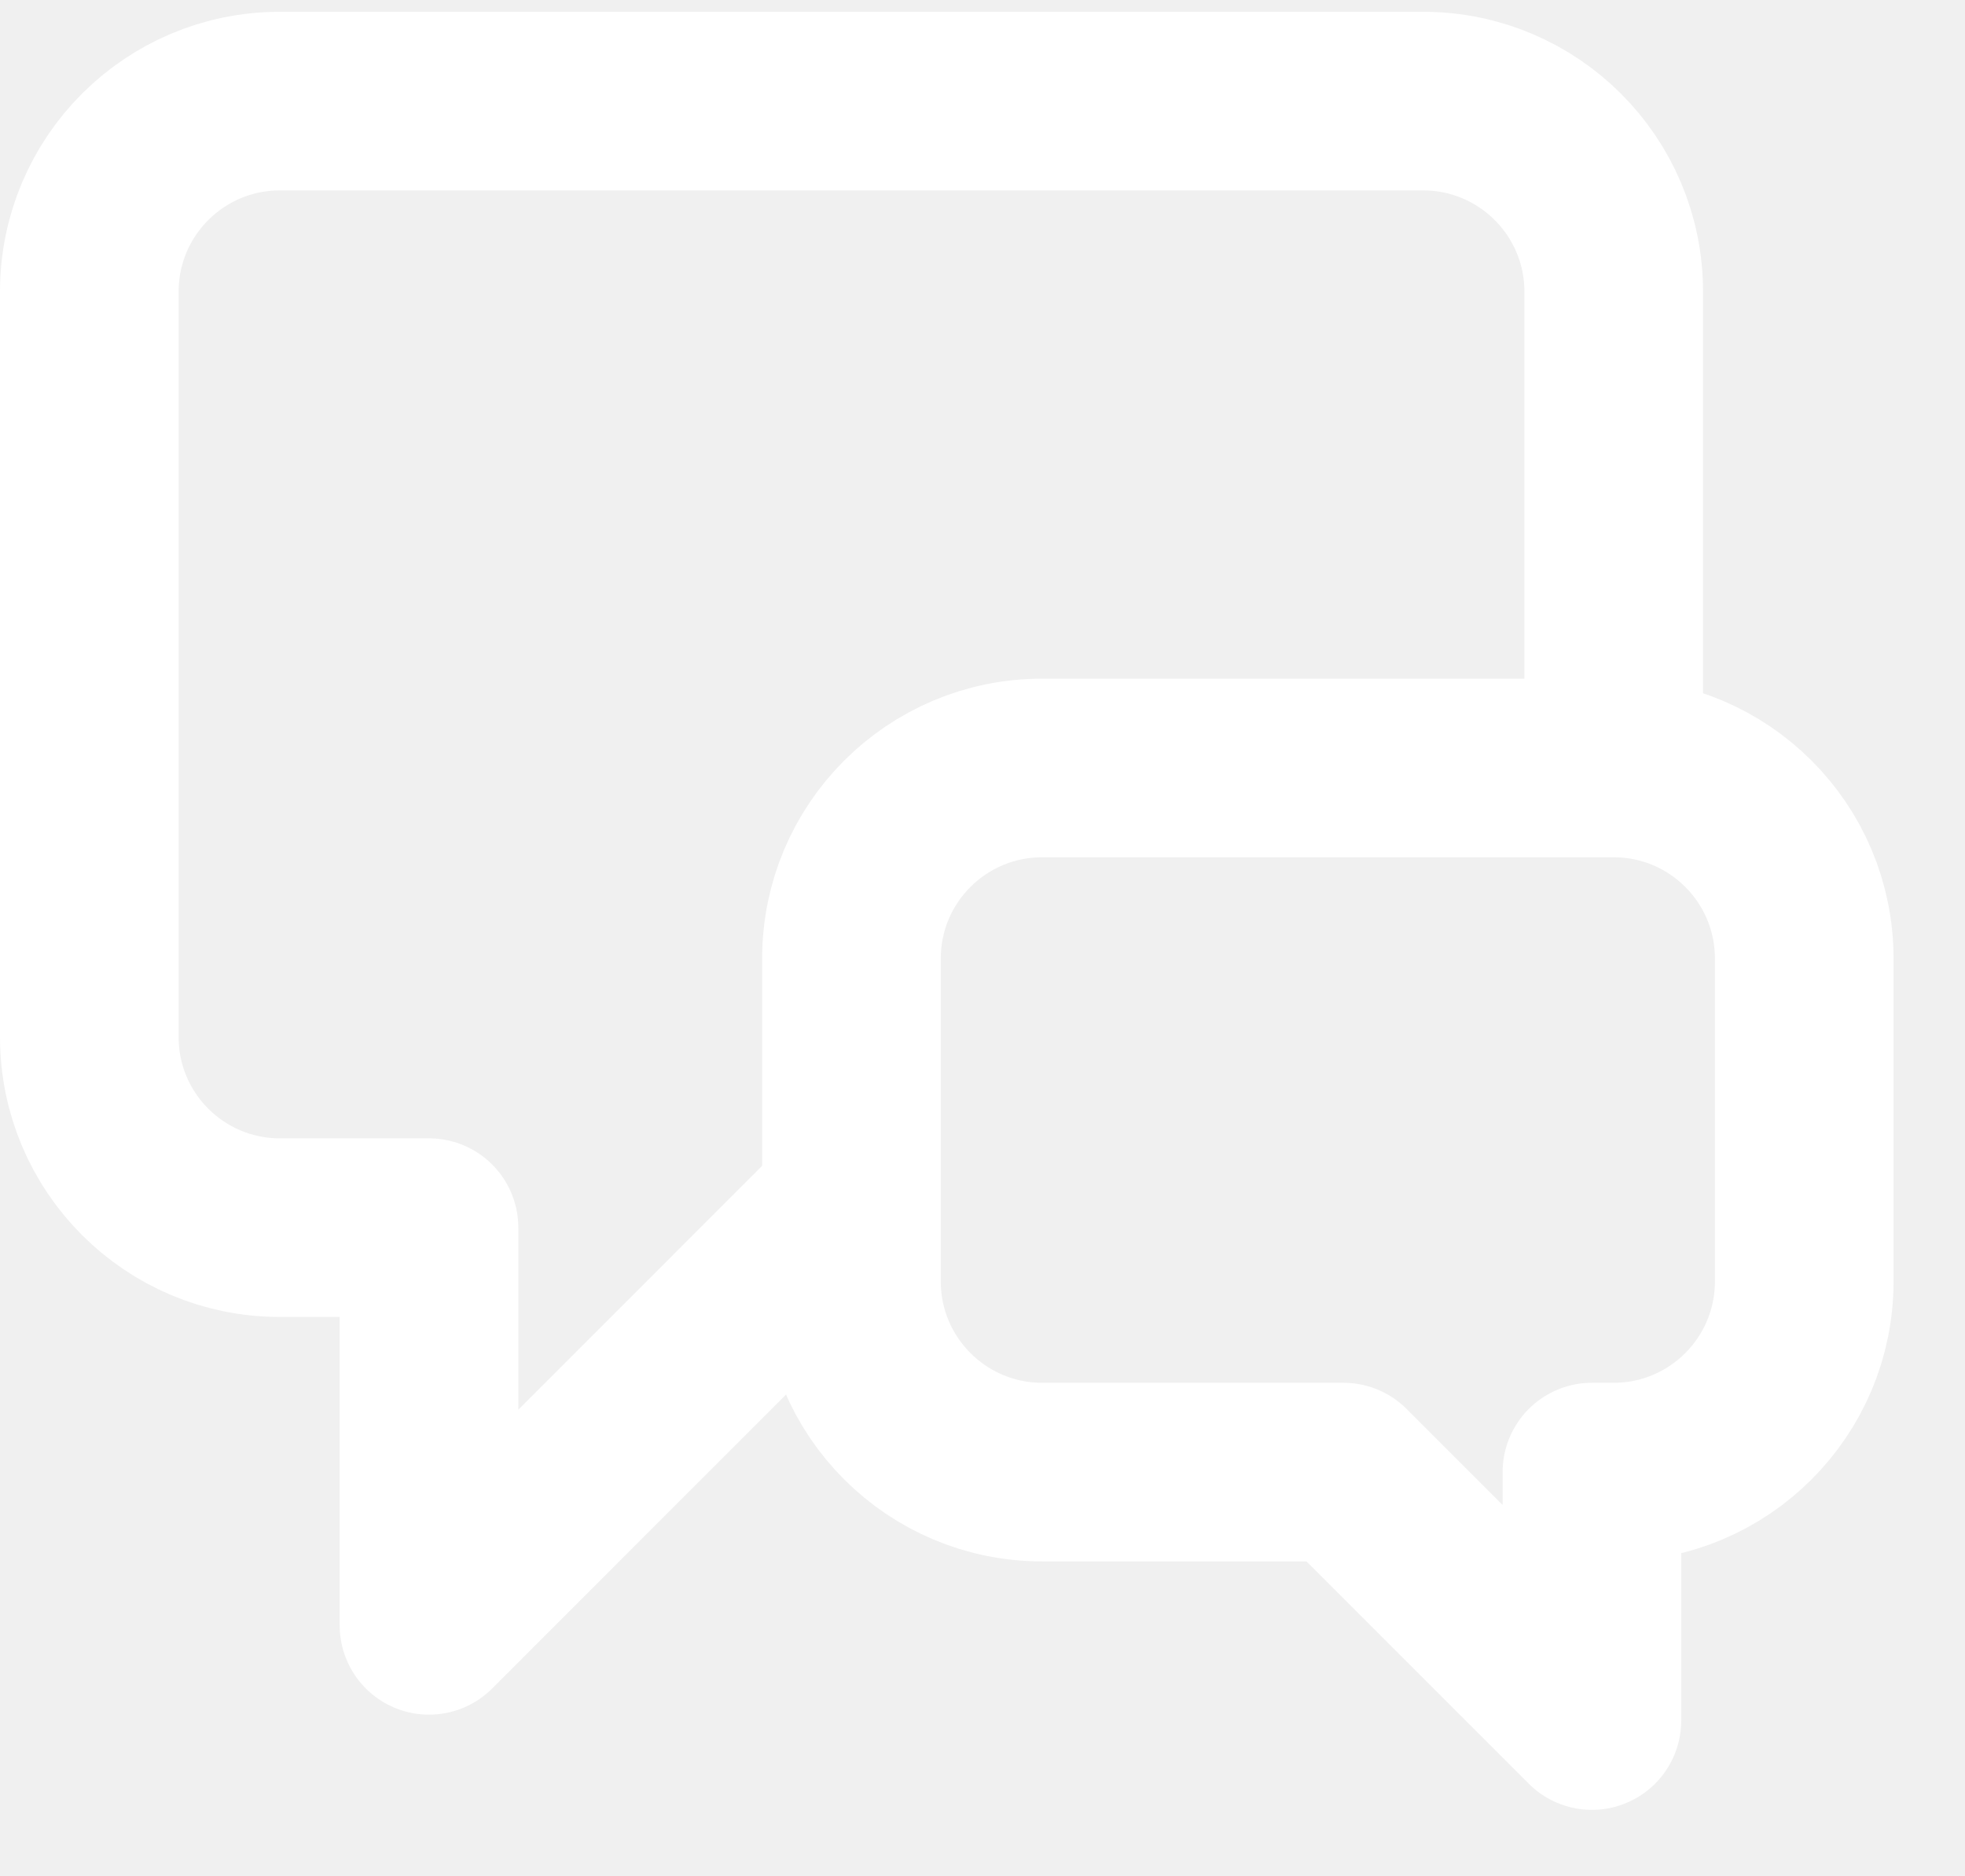
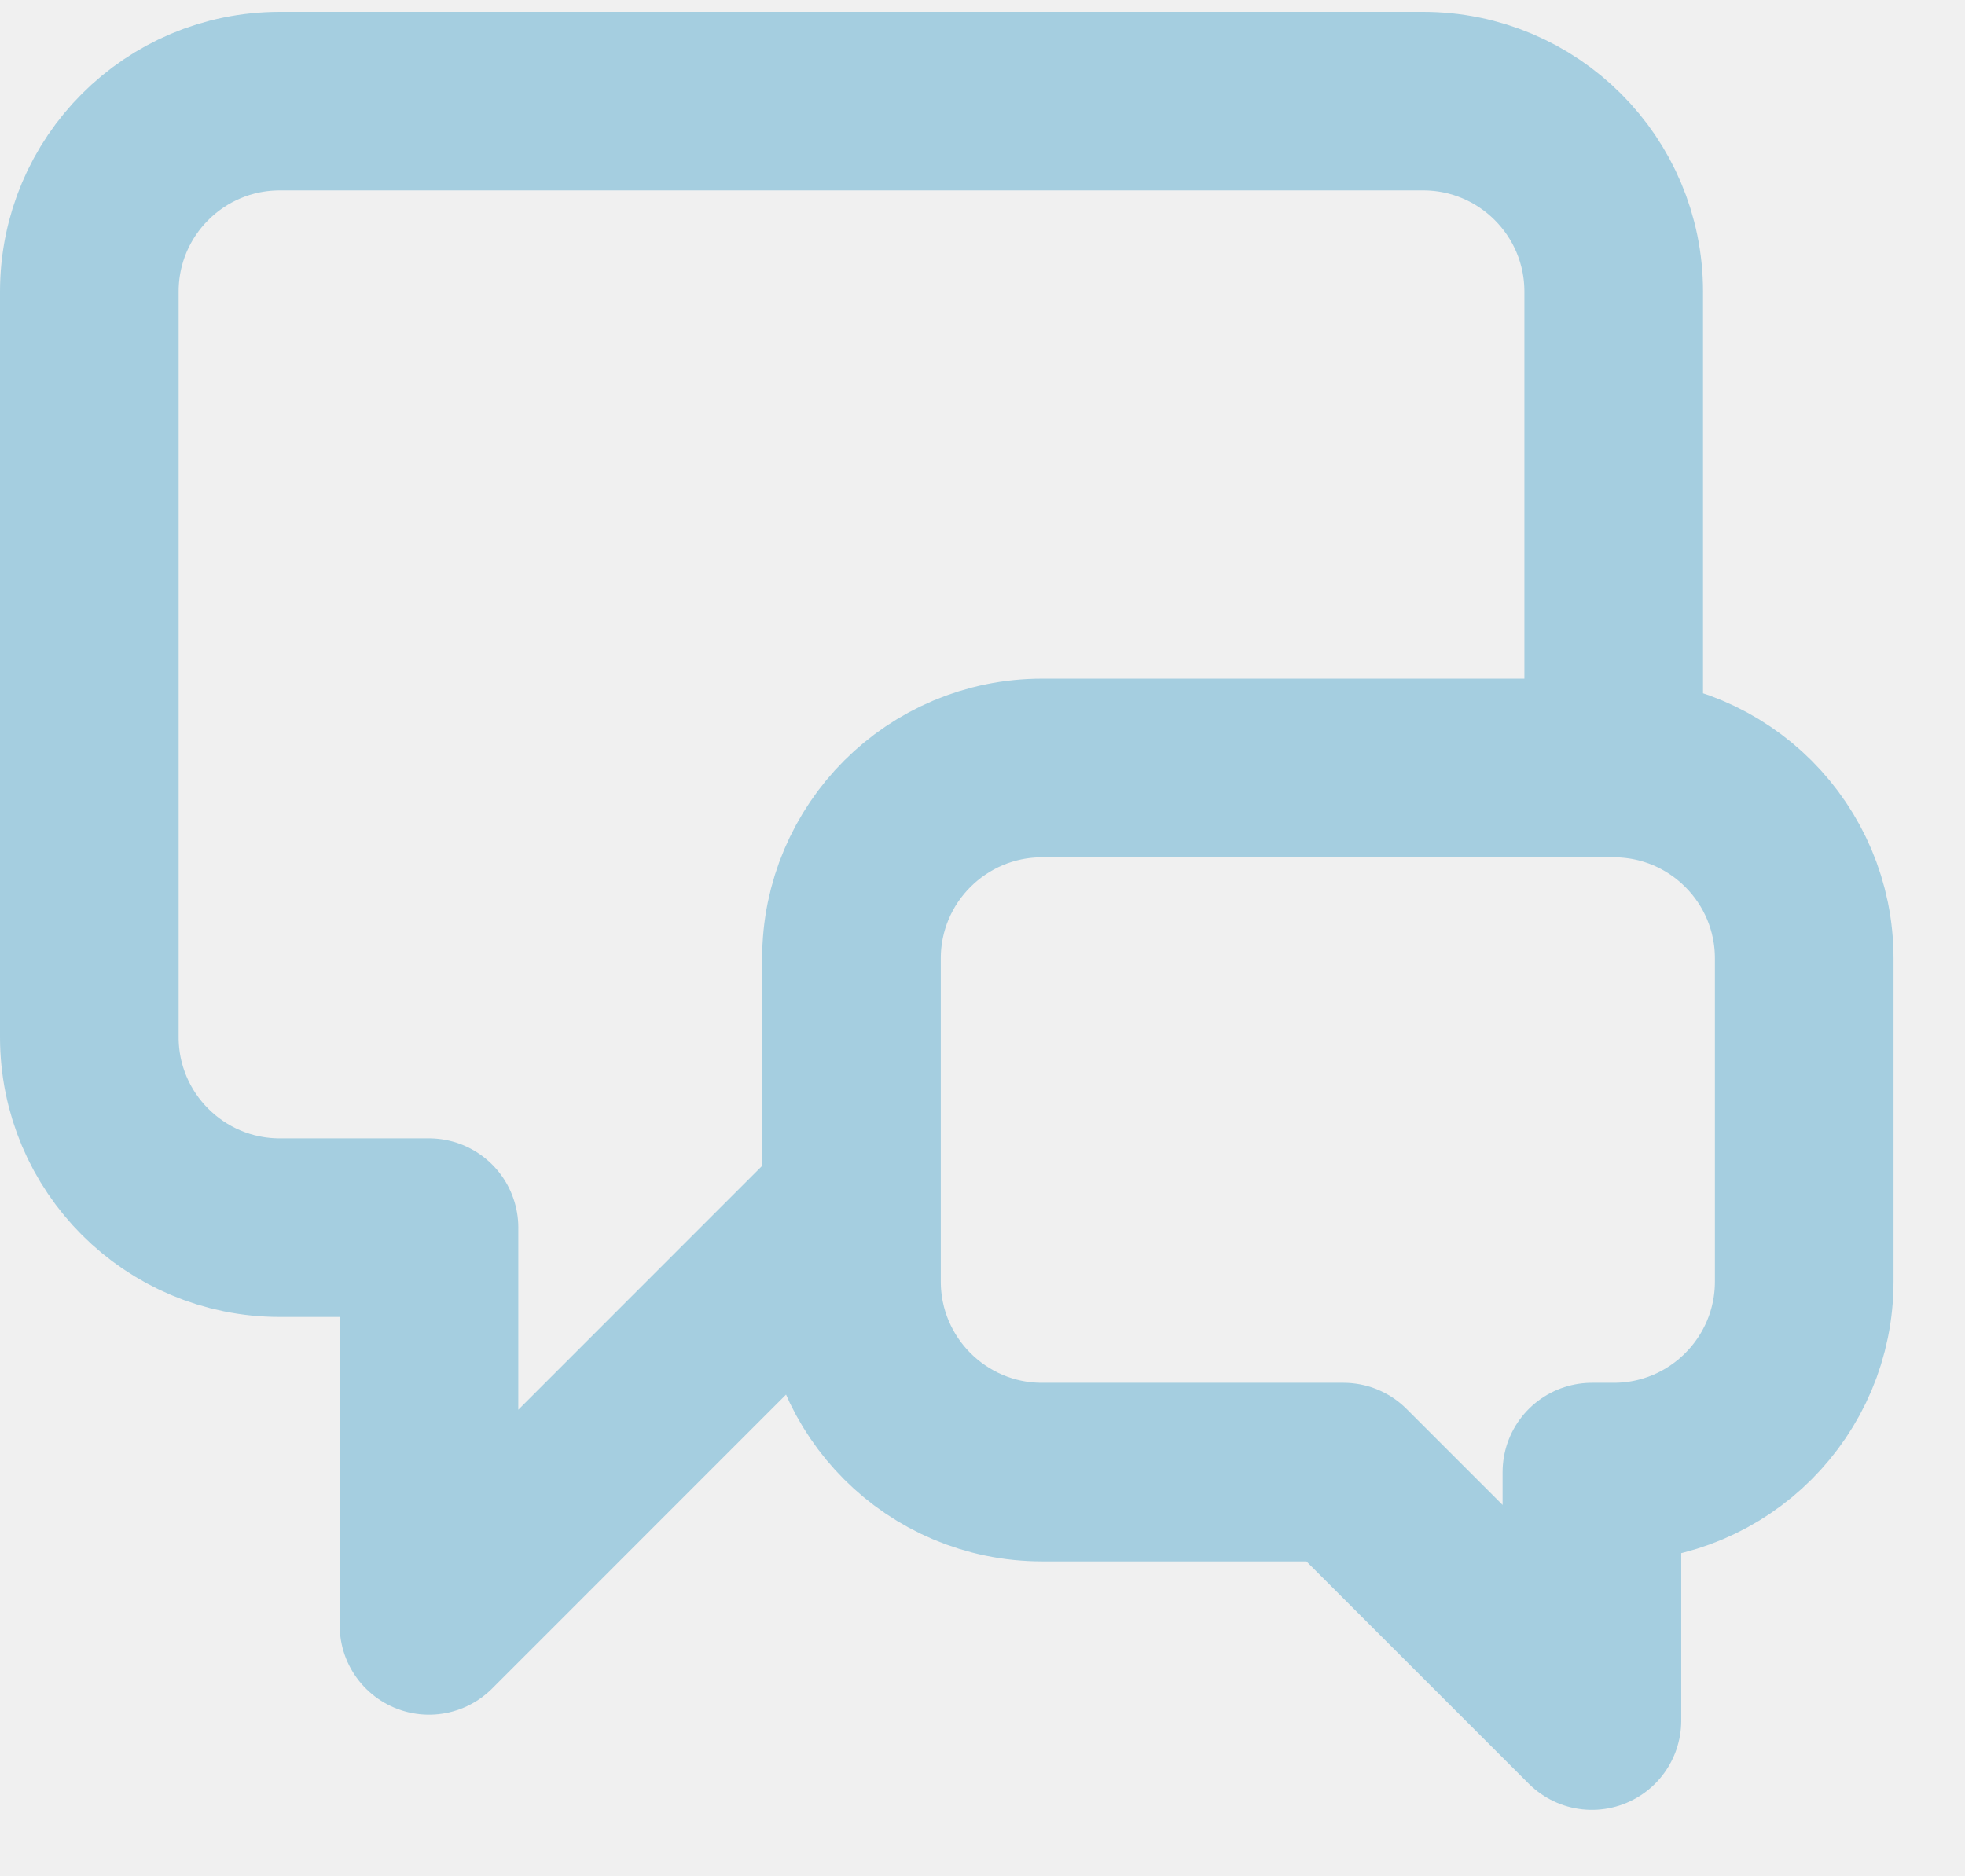
<svg xmlns="http://www.w3.org/2000/svg" width="22" height="21" viewBox="0 0 22 21" fill="none">
-   <path d="M18.067 8.065V3.265C18.067 2.087 17.111 1.132 15.933 1.132H3.133C1.955 1.132 1 2.087 1 3.265V11.613C1 12.791 1.955 13.746 3.133 13.746H4.803V18.199L9.255 13.746H9.533M15.041 16.483L17.823 19.265V16.483H18.067C19.245 16.483 20.2 15.527 20.2 14.349V10.732C20.2 9.554 19.245 8.599 18.067 8.599H11.667C10.489 8.599 9.533 9.554 9.533 10.732V14.349C9.533 15.527 10.489 16.483 11.667 16.483H15.041Z" stroke="white" stroke-width="2" stroke-linecap="round" stroke-linejoin="round" />
+   <path d="M18.067 8.065V3.265C18.067 2.087 17.111 1.132 15.933 1.132H3.133C1.955 1.132 1 2.087 1 3.265V11.613C1 12.791 1.955 13.746 3.133 13.746H4.803V18.199L9.255 13.746H9.533M15.041 16.483L17.823 19.265V16.483H18.067C19.245 16.483 20.2 15.527 20.2 14.349V10.732C20.2 9.554 19.245 8.599 18.067 8.599H11.667C10.489 8.599 9.533 9.554 9.533 10.732V14.349C9.533 15.527 10.489 16.483 11.667 16.483H15.041Z" stroke="#A5CEE0" stroke-width="2" stroke-linecap="round" stroke-linejoin="round" />
</svg>
